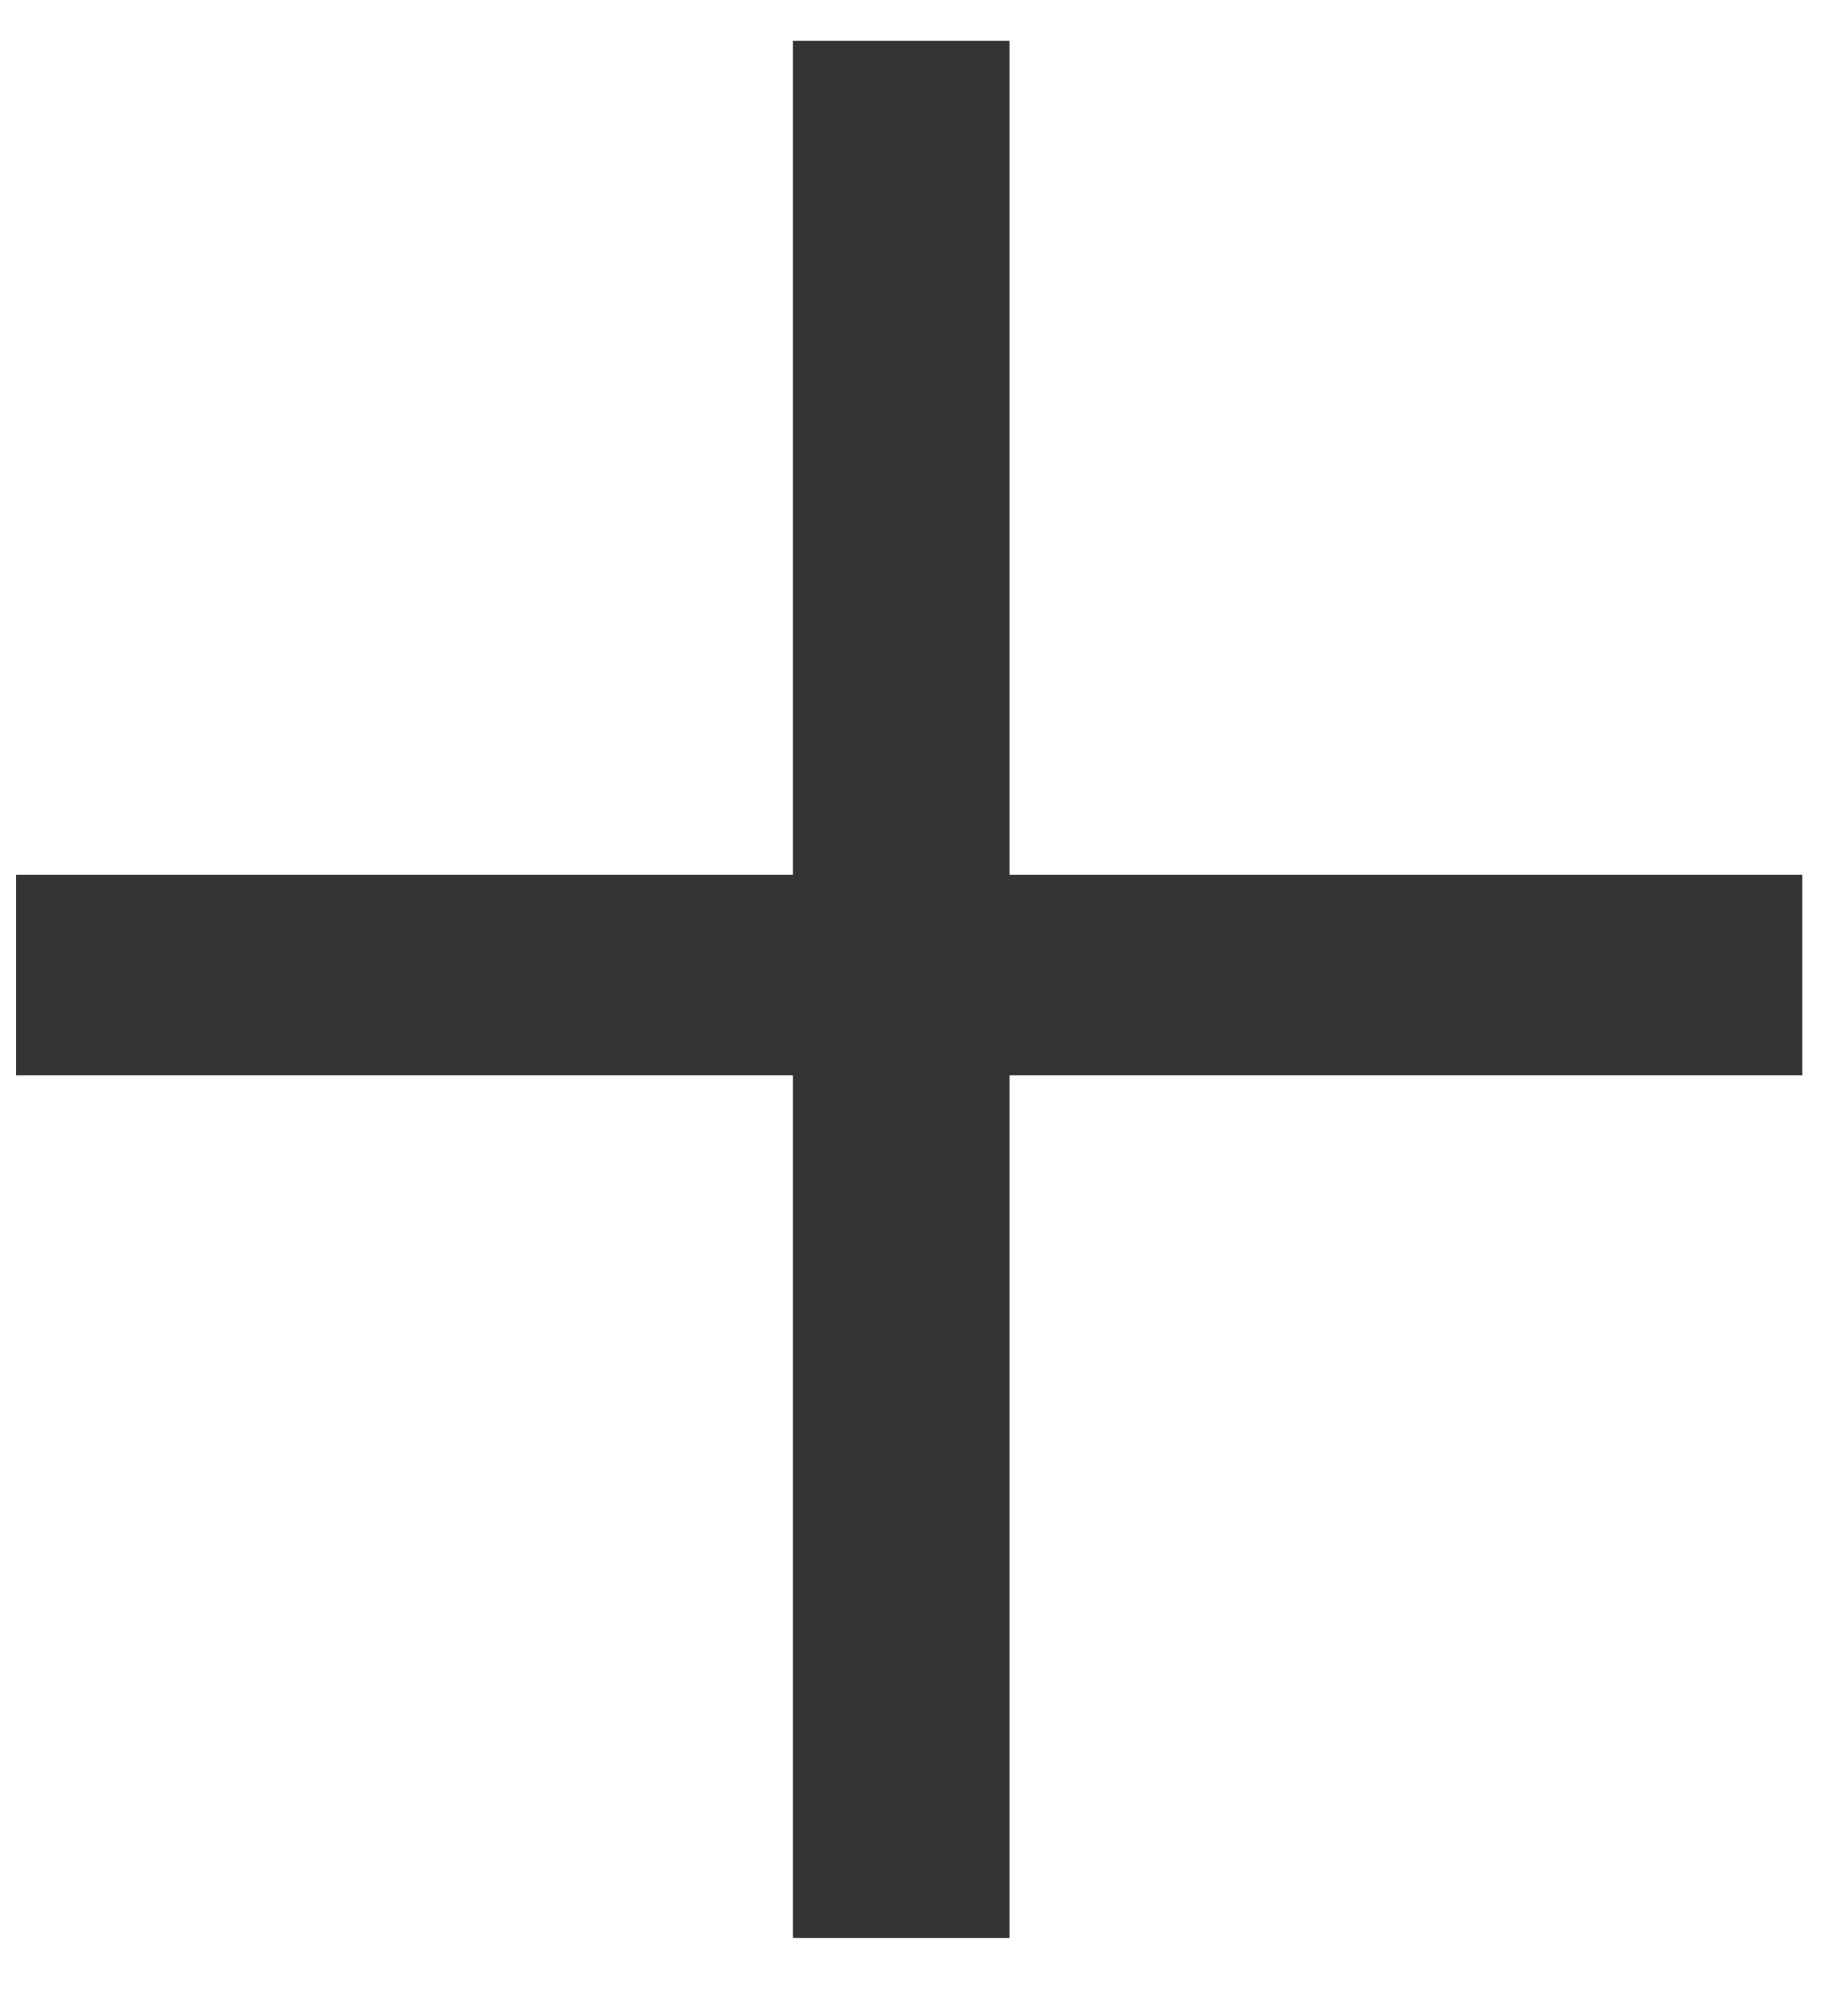
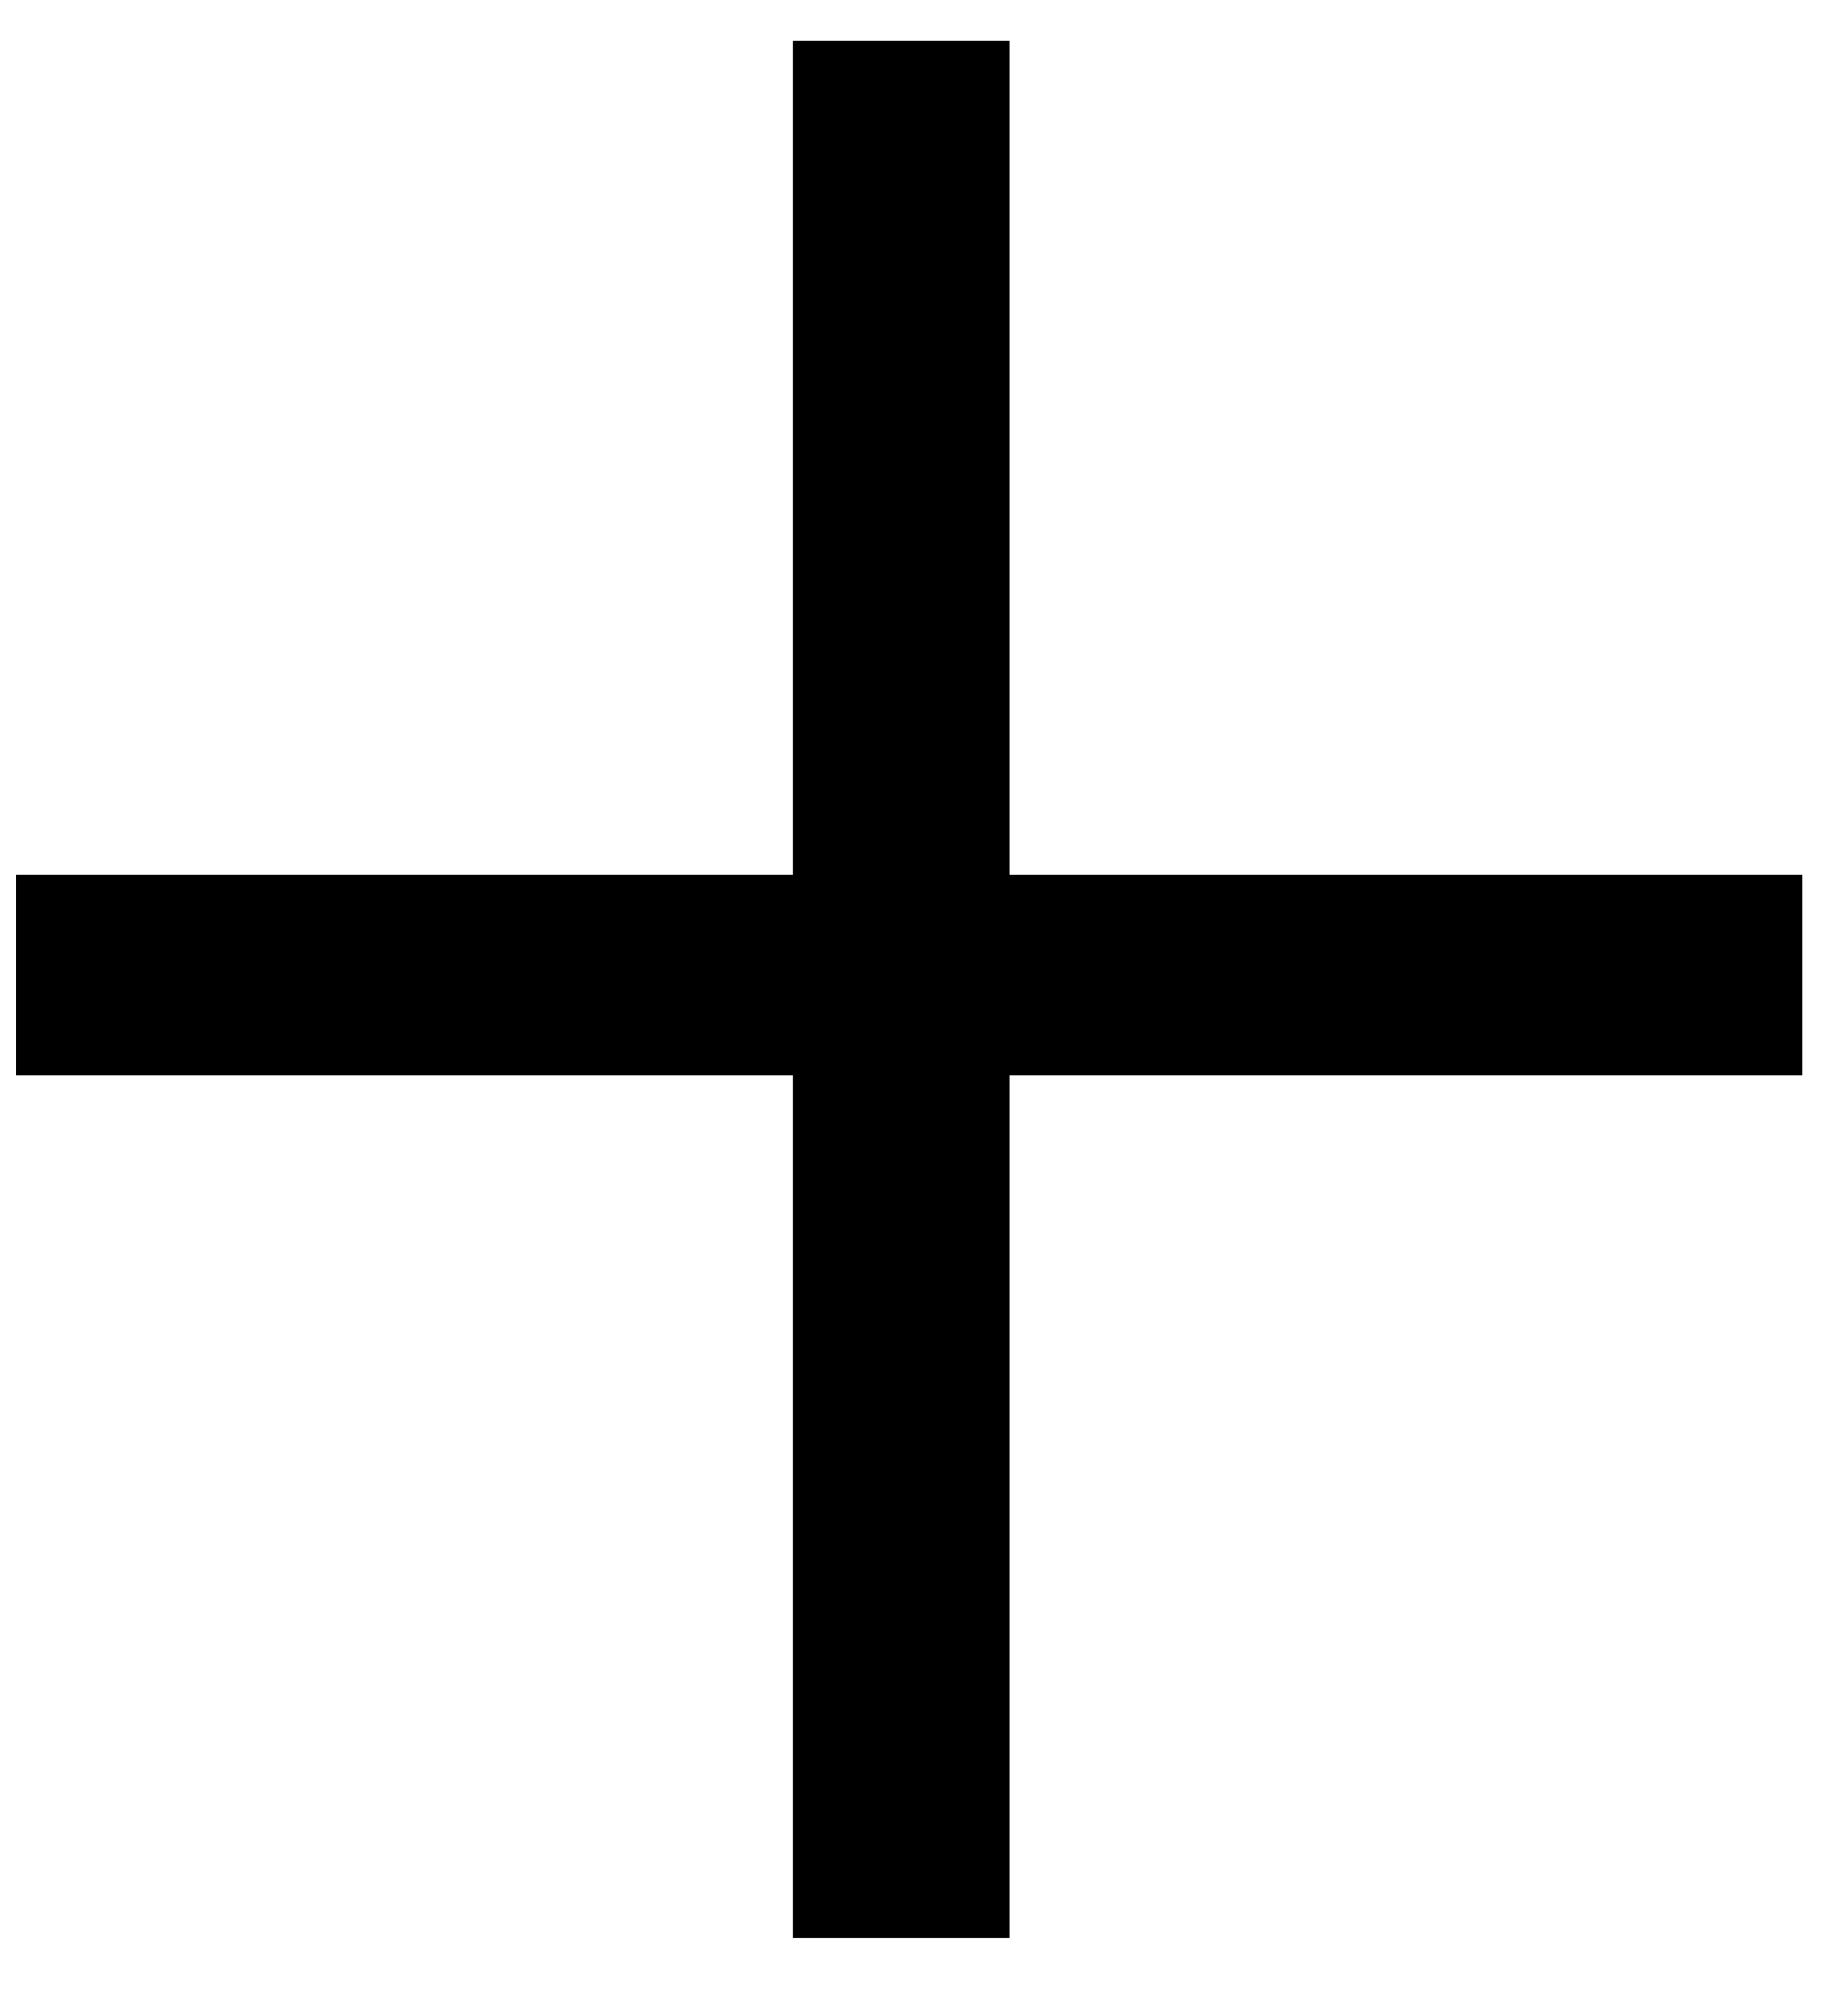
<svg xmlns="http://www.w3.org/2000/svg" width="10" height="11" viewBox="0 0 10 11" fill="none">
-   <path d="M5.508 4.773H9.834V5.867H5.508V10.574H4.326V5.867H0.088V4.773H4.326V0.223H5.508V4.773Z" fill="#333333" />
+   <path d="M5.508 4.773H9.834V5.867H5.508V10.574H4.326V5.867H0.088V4.773H4.326V0.223H5.508V4.773Z" fill="currentColor" />
</svg>
